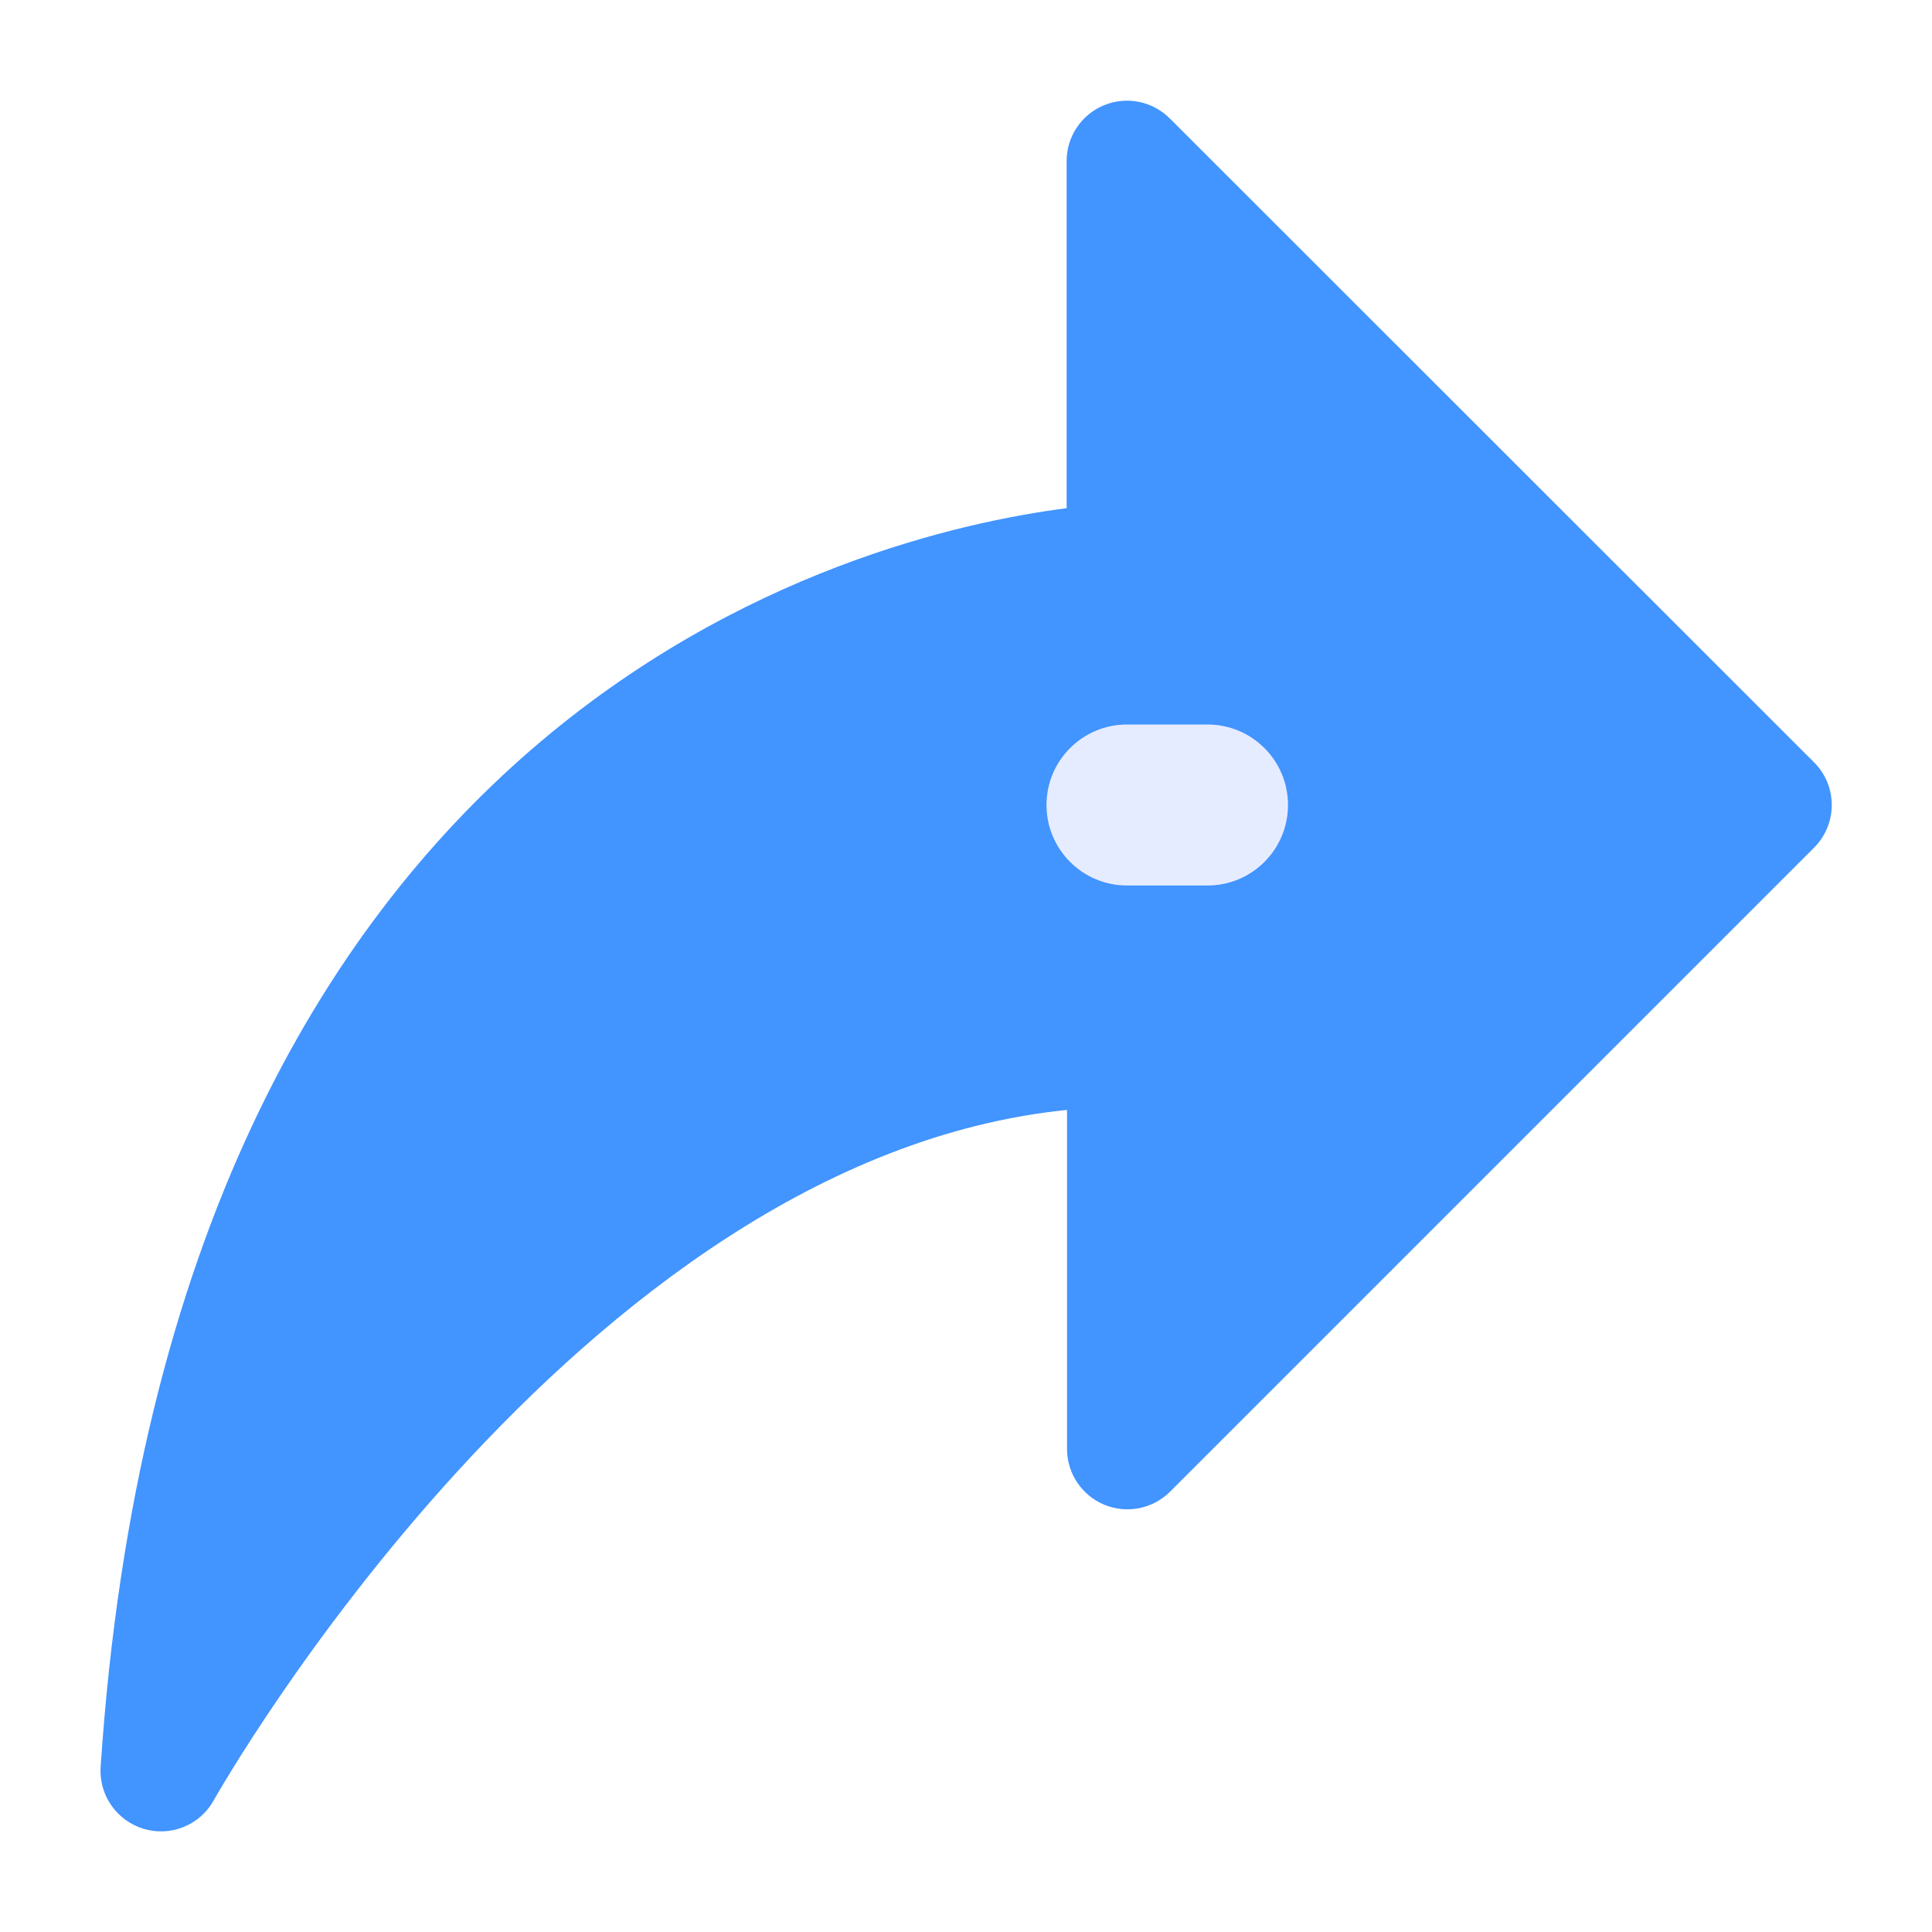
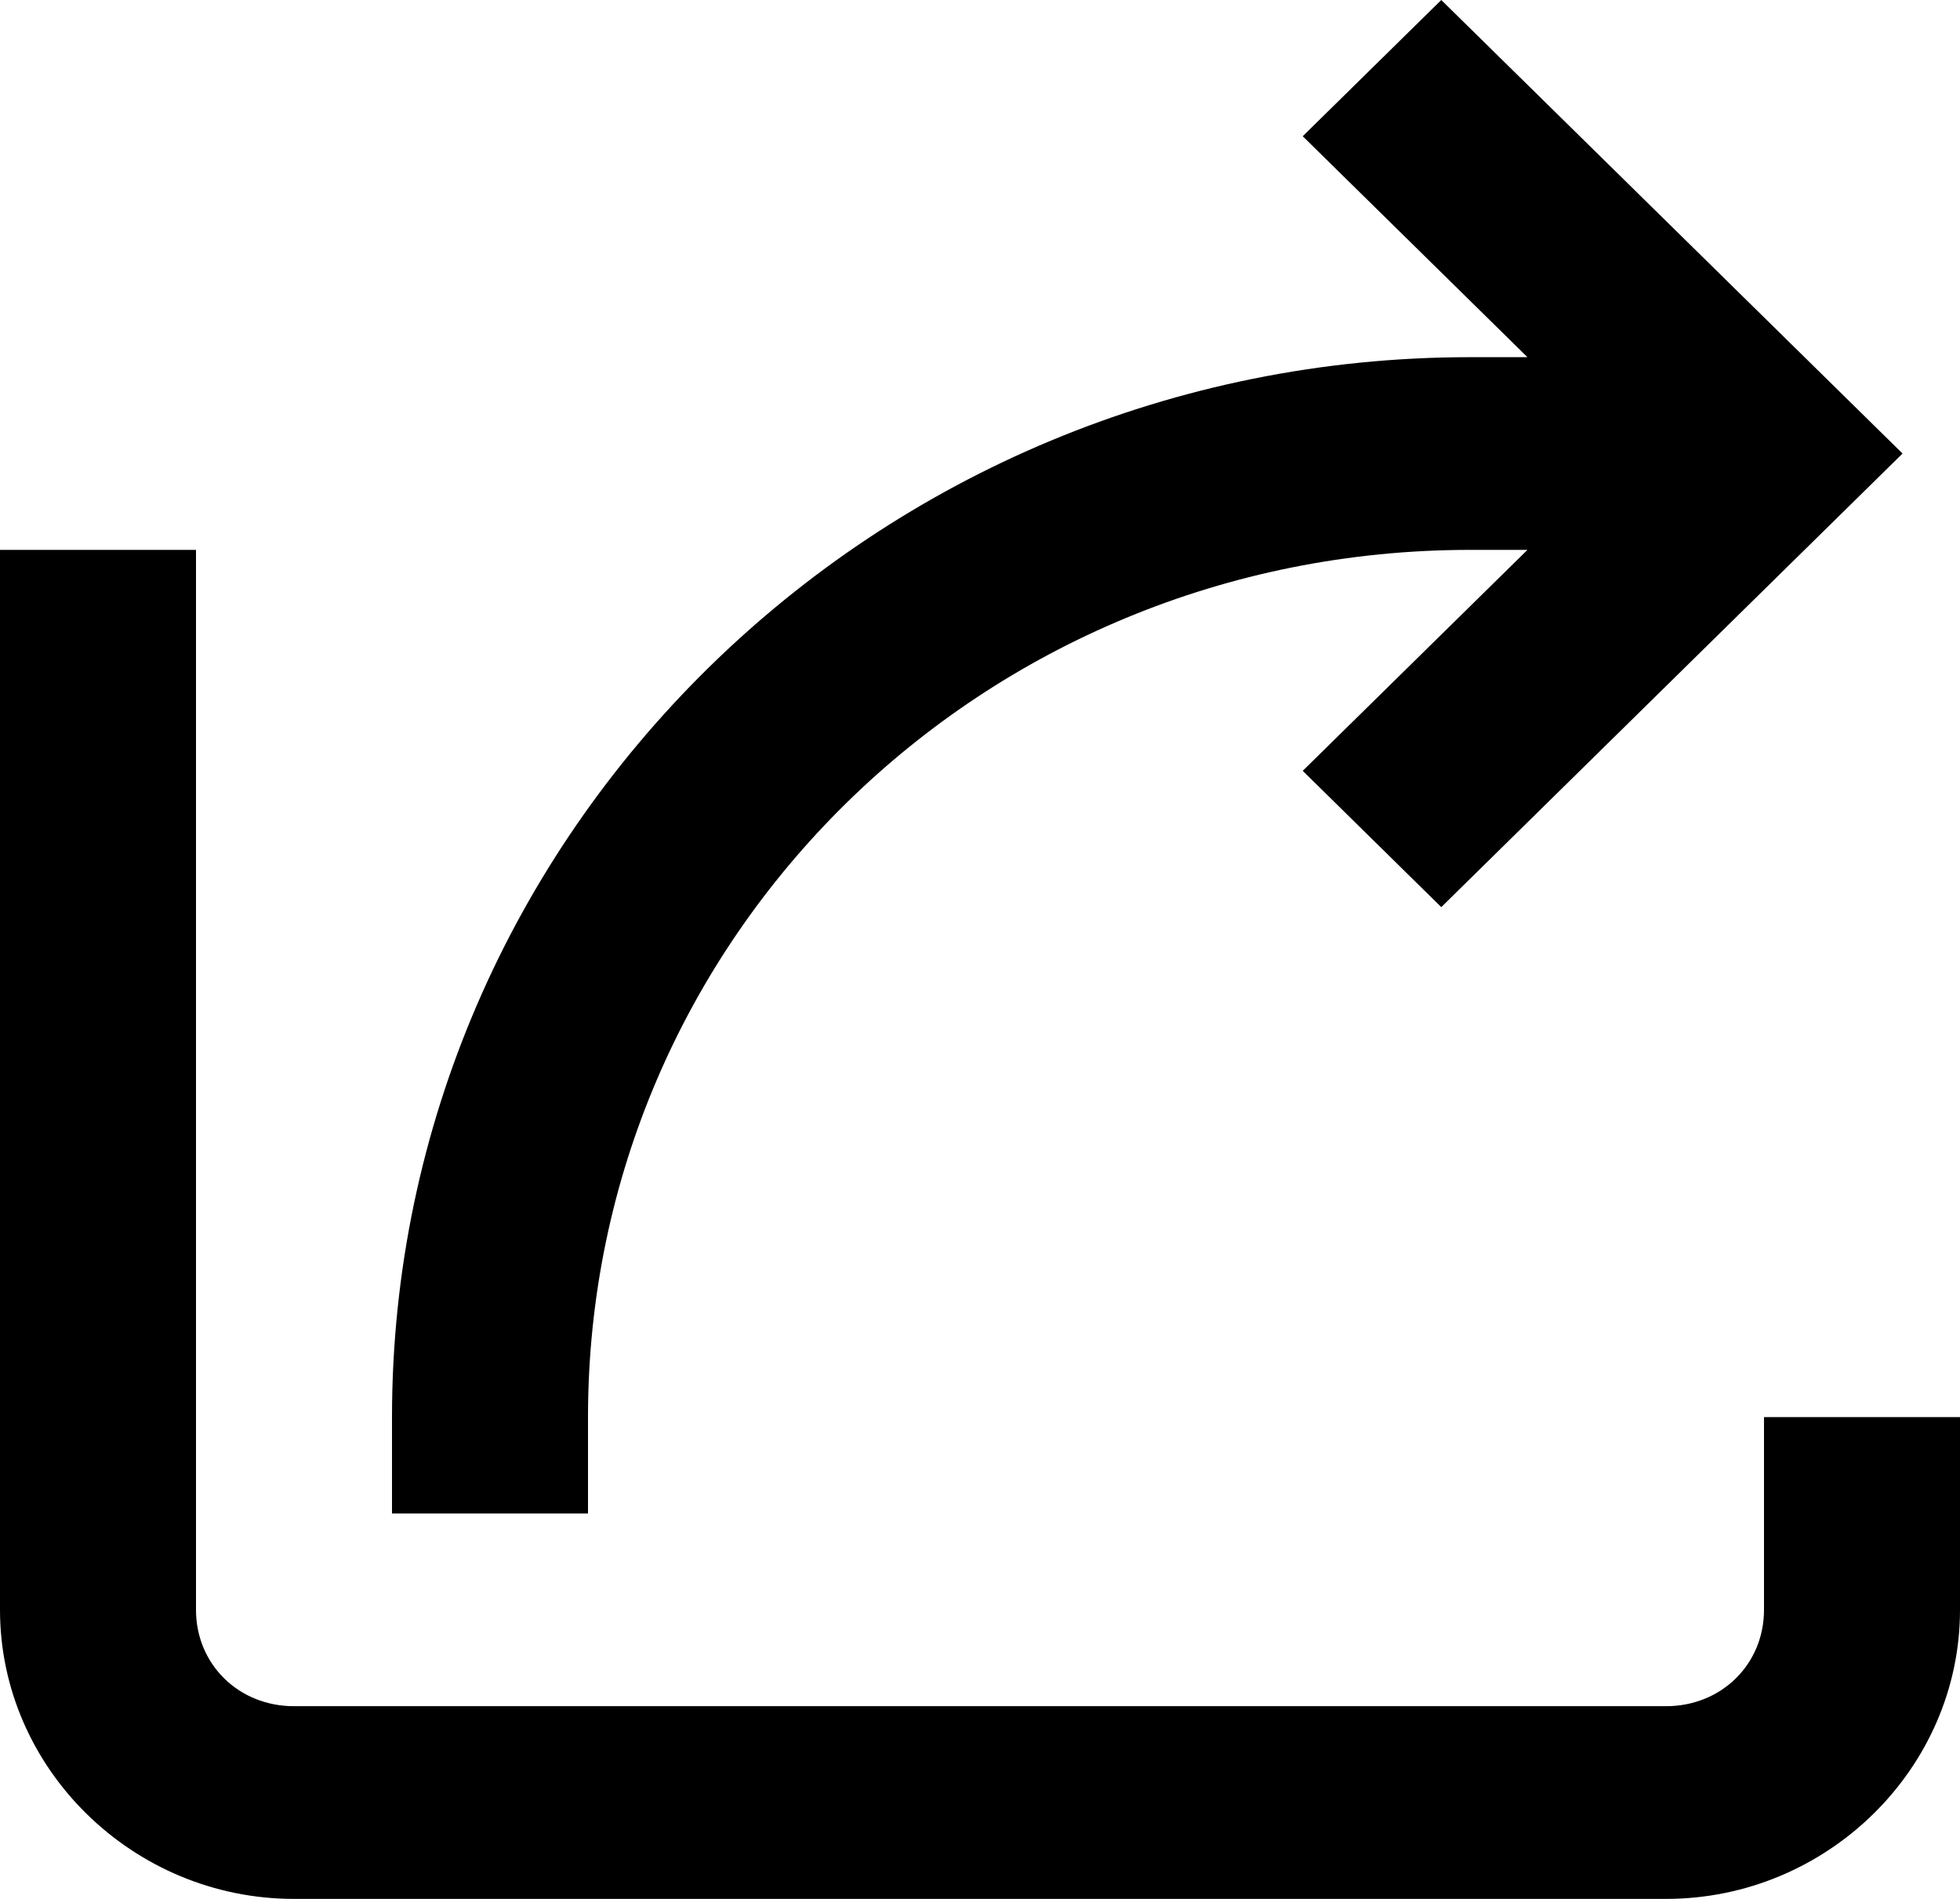
- <svg xmlns="http://www.w3.org/2000/svg" viewBox="0 0 24 24" width="32px" height="32px">
-   <path fill="#4294ff" d="M14.53,1.47A.75.75,0,0,0,13.25,2V6.313c-2.6.334-11.119,2.439-12,15.637a.752.752,0,0,0,.537.769A.735.735,0,0,0,2,22.75a.748.748,0,0,0,.655-.386c.047-.082,4.5-7.962,10.6-8.576V18a.75.75,0,0,0,1.28.53l8-8a.749.749,0,0,0,0-1.06Z" />
-   <rect width="3" height="2" x="13" y="9" fill="#e6ecff" rx="1" />
+ <svg xmlns="http://www.w3.org/2000/svg" width="32" height="31" viewBox="0 0 32 31" fill="none">
+   <path d="M23.531 0L21.269 2.224L24.938 5.831H24C14.299 5.831 6.4 13.597 6.4 23.135V24.708H9.6V23.135C9.6 15.297 16.028 8.977 24 8.977H24.938L21.269 12.584L23.531 14.809L31.062 7.404L23.531 0ZM0 8.977V10.55V26.281C0 28.869 2.168 31 4.8 31H27.2C29.832 31 32 28.869 32 26.281V24.708V23.135H28.8V24.708V26.281C28.8 27.17 28.104 27.854 27.2 27.854H4.8C3.896 27.854 3.2 27.17 3.2 26.281V10.55V8.977H0Z" fill="black" />
</svg>
